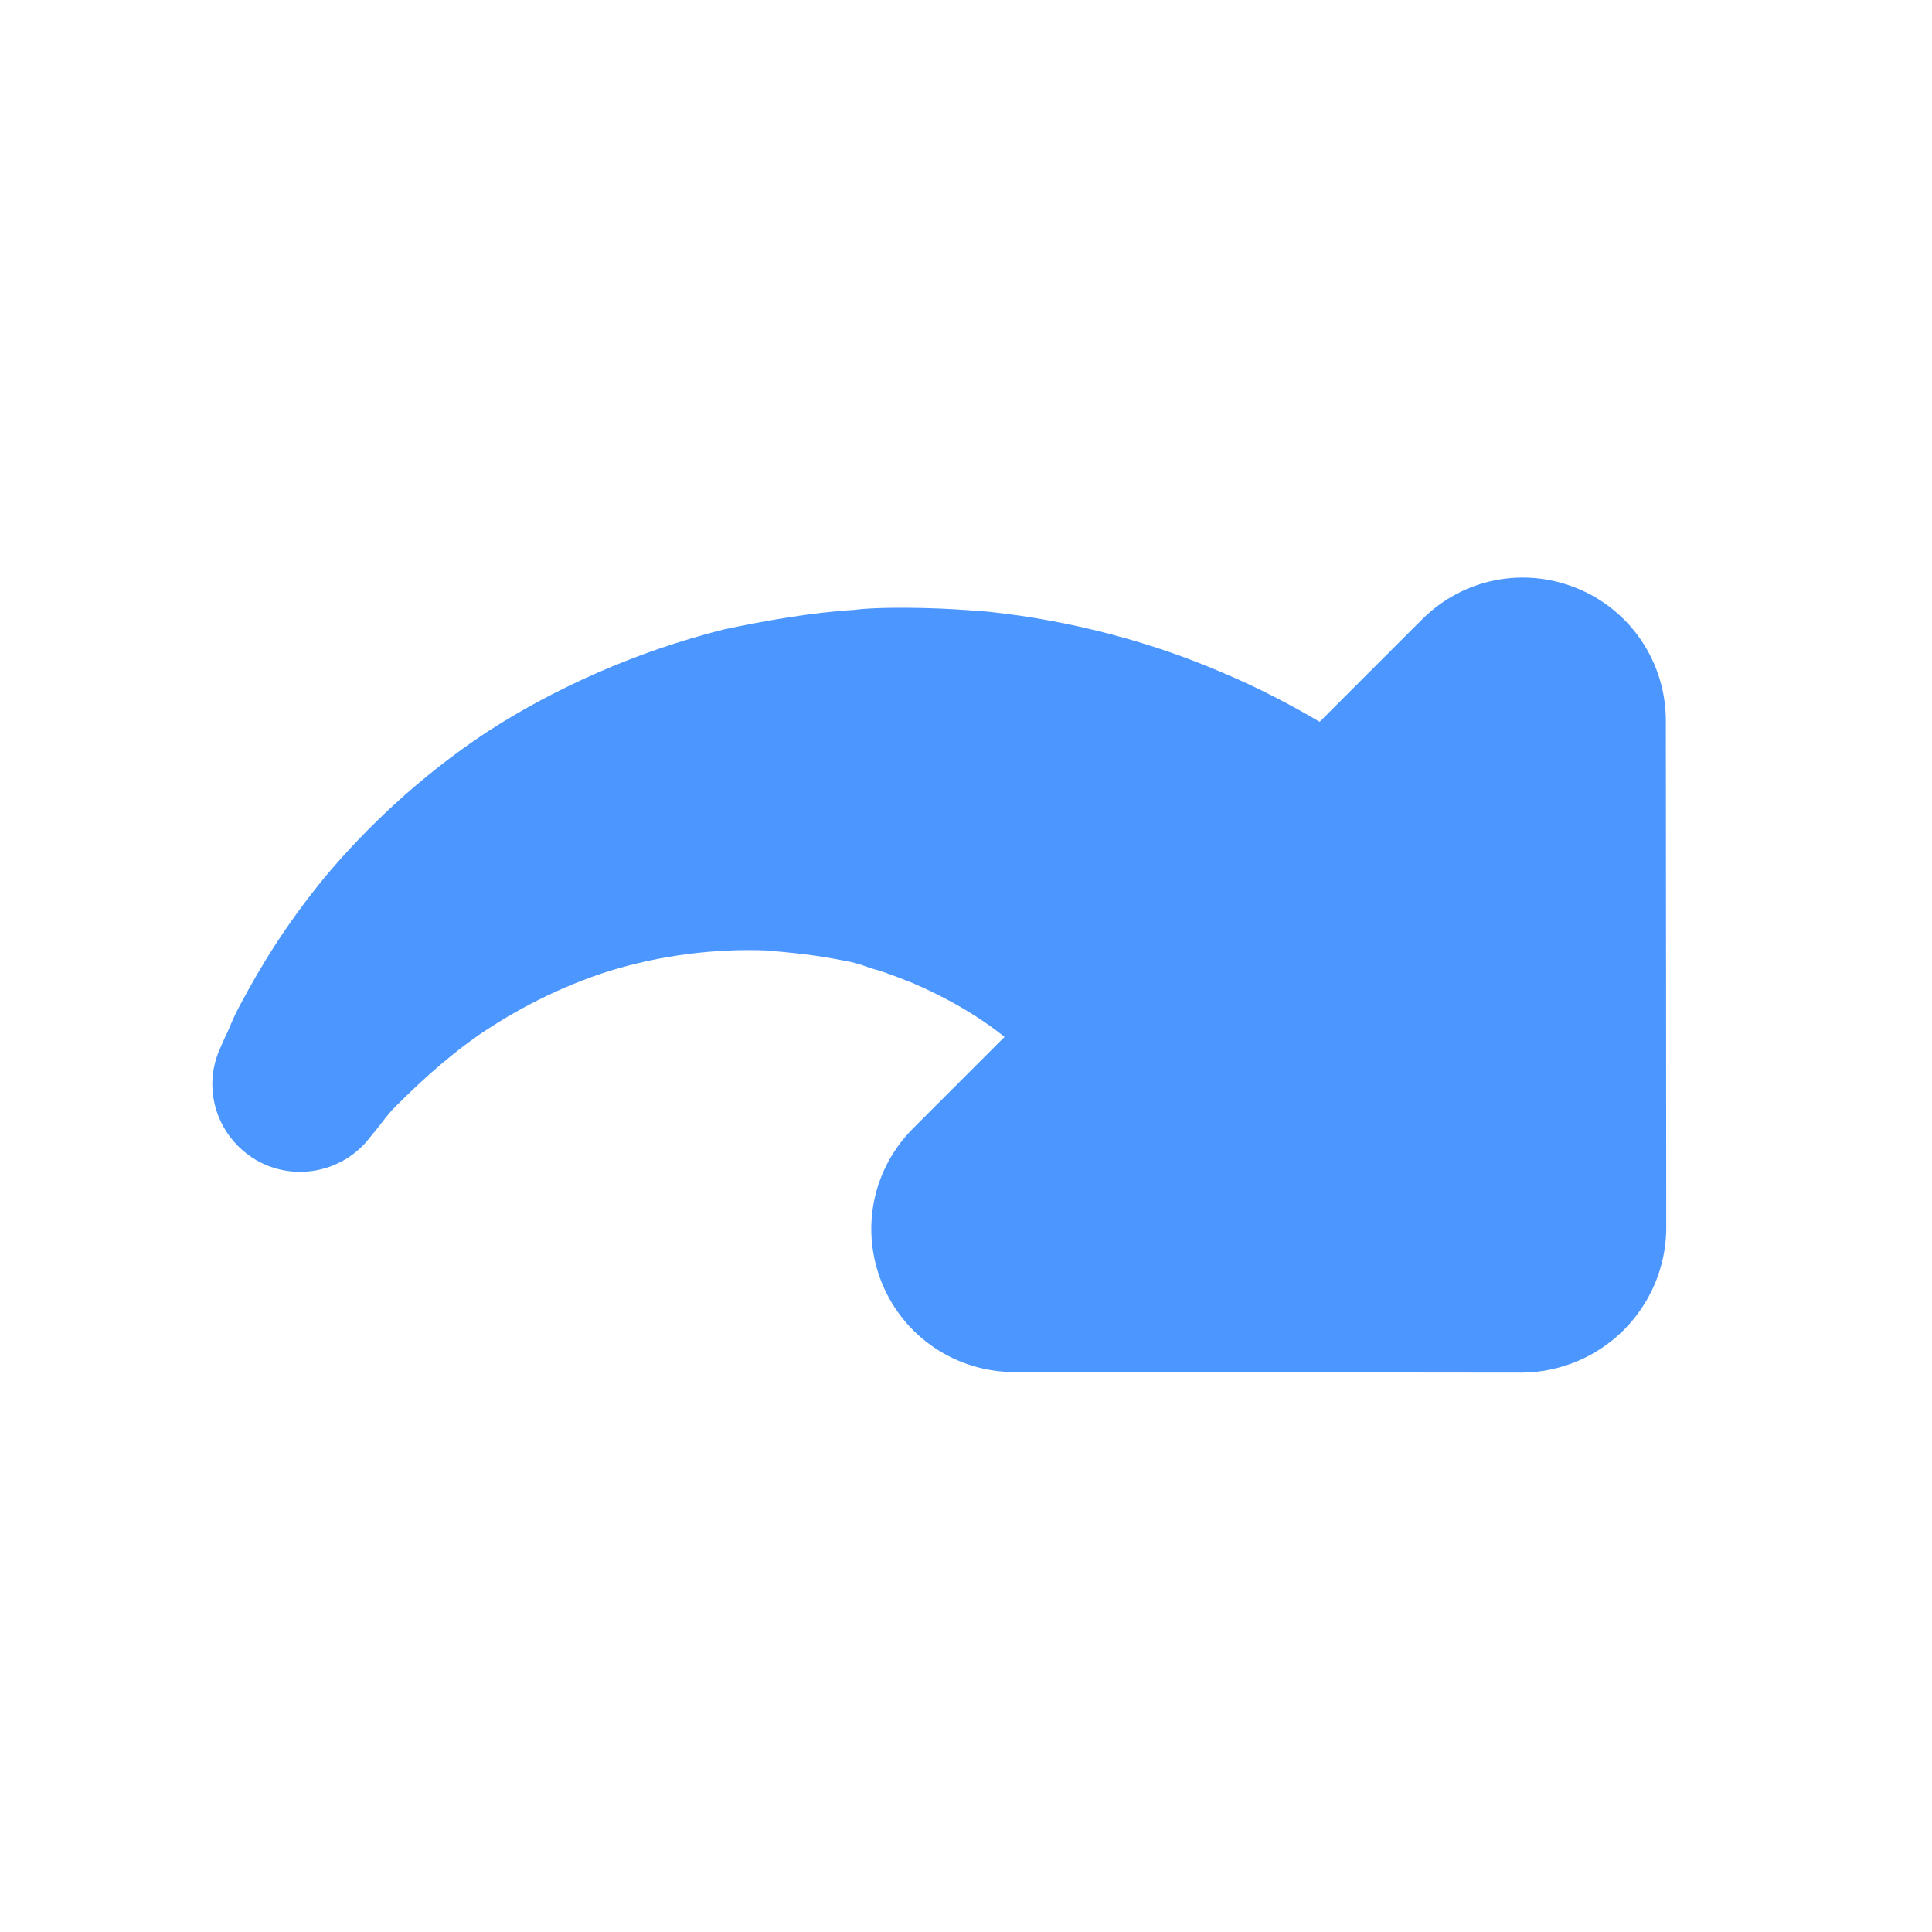
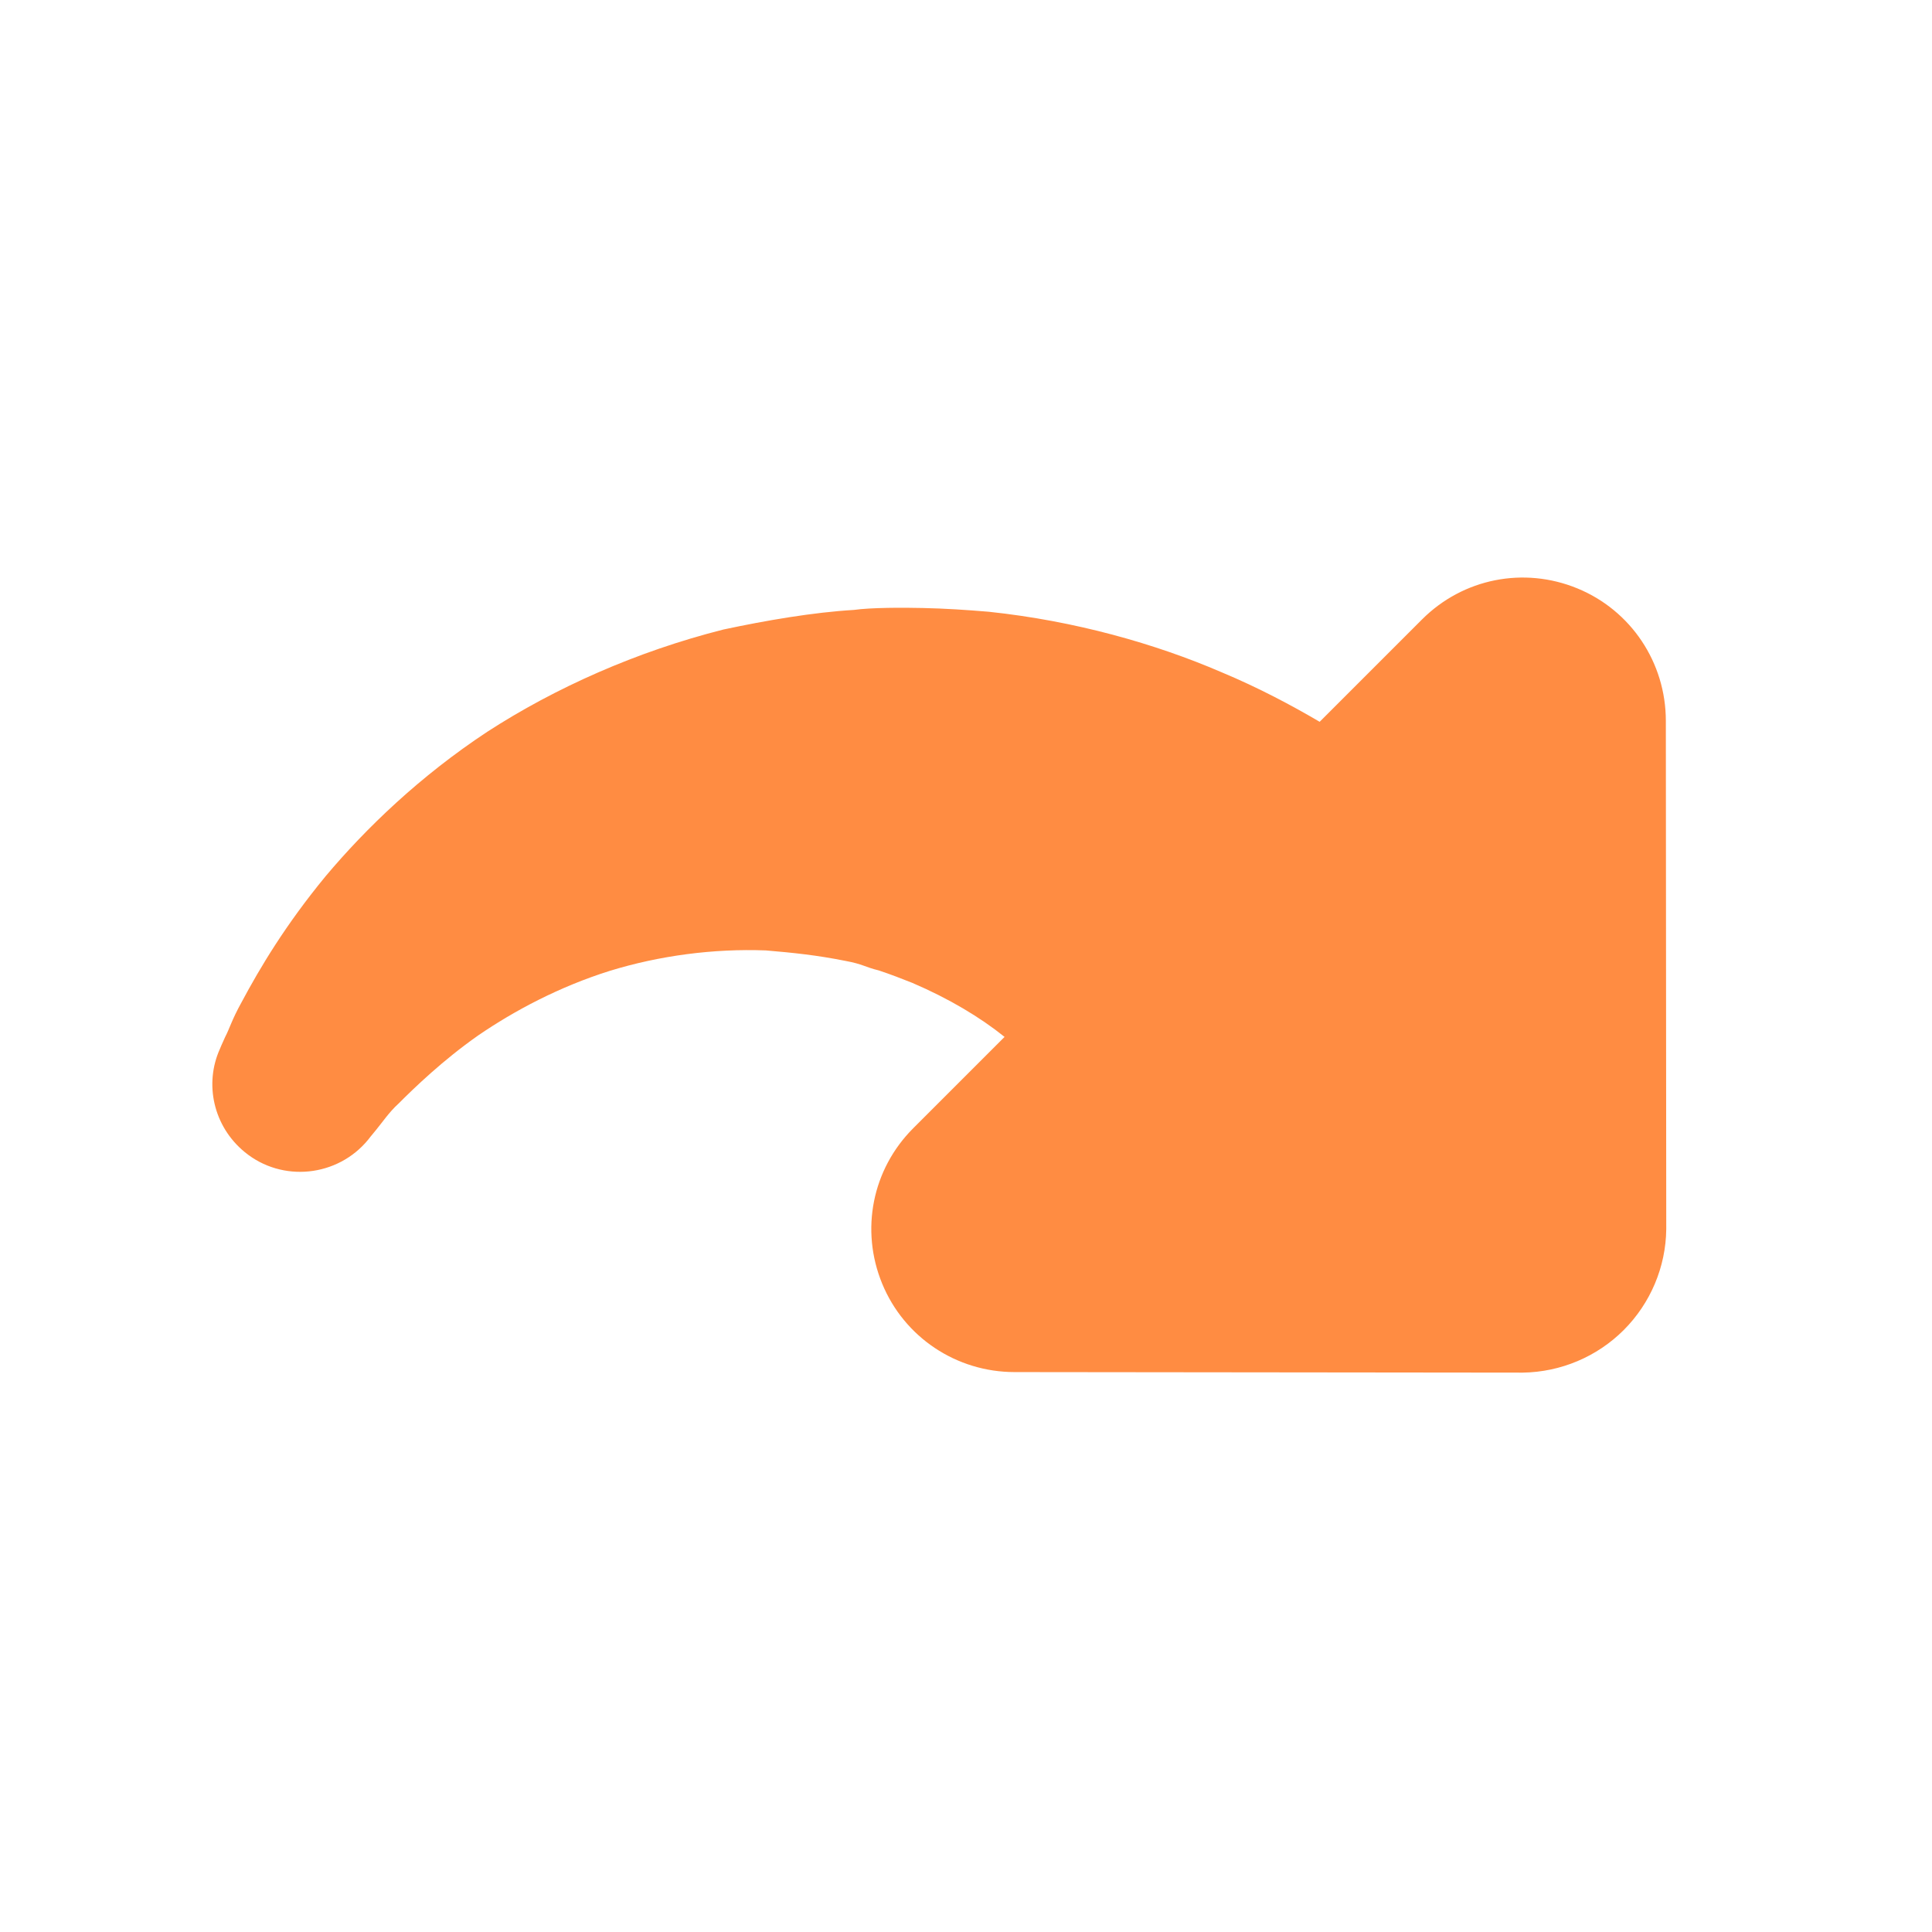
<svg xmlns="http://www.w3.org/2000/svg" width="20px" height="20px" viewBox="0 0 20 20" version="1.1">
  <defs />
  <g id="Page-1" stroke="none" stroke-width="1" fill="none" fill-rule="evenodd">
-     <g id="redo" fill="#4C97FF">
+     <g id="redo" fill="#FF8C42">
      <path d="M17.558,12.77 L13.84,16.494 C13.561,16.767 13.183,16.921 12.79,16.921 C12.399,16.921 12.021,16.767 11.74,16.494 L8.024,12.77 C7.597,12.343 7.471,11.706 7.702,11.153 C7.933,10.6 8.465,10.243 9.067,10.243 L10.404,10.243 C10.369,9.921 10.278,9.557 10.124,9.172 C10.076,9.06 10.026,8.948 9.97,8.836 C9.893,8.71 9.901,8.675 9.795,8.521 C9.627,8.269 9.473,8.08 9.29,7.863 C8.92,7.464 8.472,7.121 7.996,6.869 C7.513,6.617 7.009,6.463 6.561,6.379 C6.12,6.302 5.714,6.295 5.476,6.295 C5.357,6.288 5.203,6.316 5.126,6.323 C5.042,6.33 4.993,6.337 4.993,6.337 C4.496,6.386 4.048,6.022 3.999,5.525 C3.957,5.105 4.202,4.727 4.573,4.587 C4.573,4.587 4.622,4.566 4.699,4.538 C4.79,4.51 4.874,4.461 5.07,4.405 C5.462,4.286 5.959,4.16 6.61,4.097 C7.254,4.041 8.031,4.055 8.851,4.223 C9.669,4.398 10.53,4.727 11.328,5.203 C11.706,5.448 12.112,5.735 12.427,6.015 C12.567,6.12 12.805,6.358 12.945,6.505 C13.106,6.673 13.253,6.841 13.401,7.016 C13.967,7.716 14.387,8.472 14.66,9.158 C14.821,9.55 14.933,9.921 15.017,10.243 L16.515,10.243 C17.117,10.243 17.649,10.6 17.88,11.153 C18.111,11.706 17.985,12.343 17.558,12.77" id="Fill-1" transform="translate(10.99425, 10.49425) rotate(-45) translate(-10.99425, -10.49425) " />
    </g>
  </g>
</svg>
